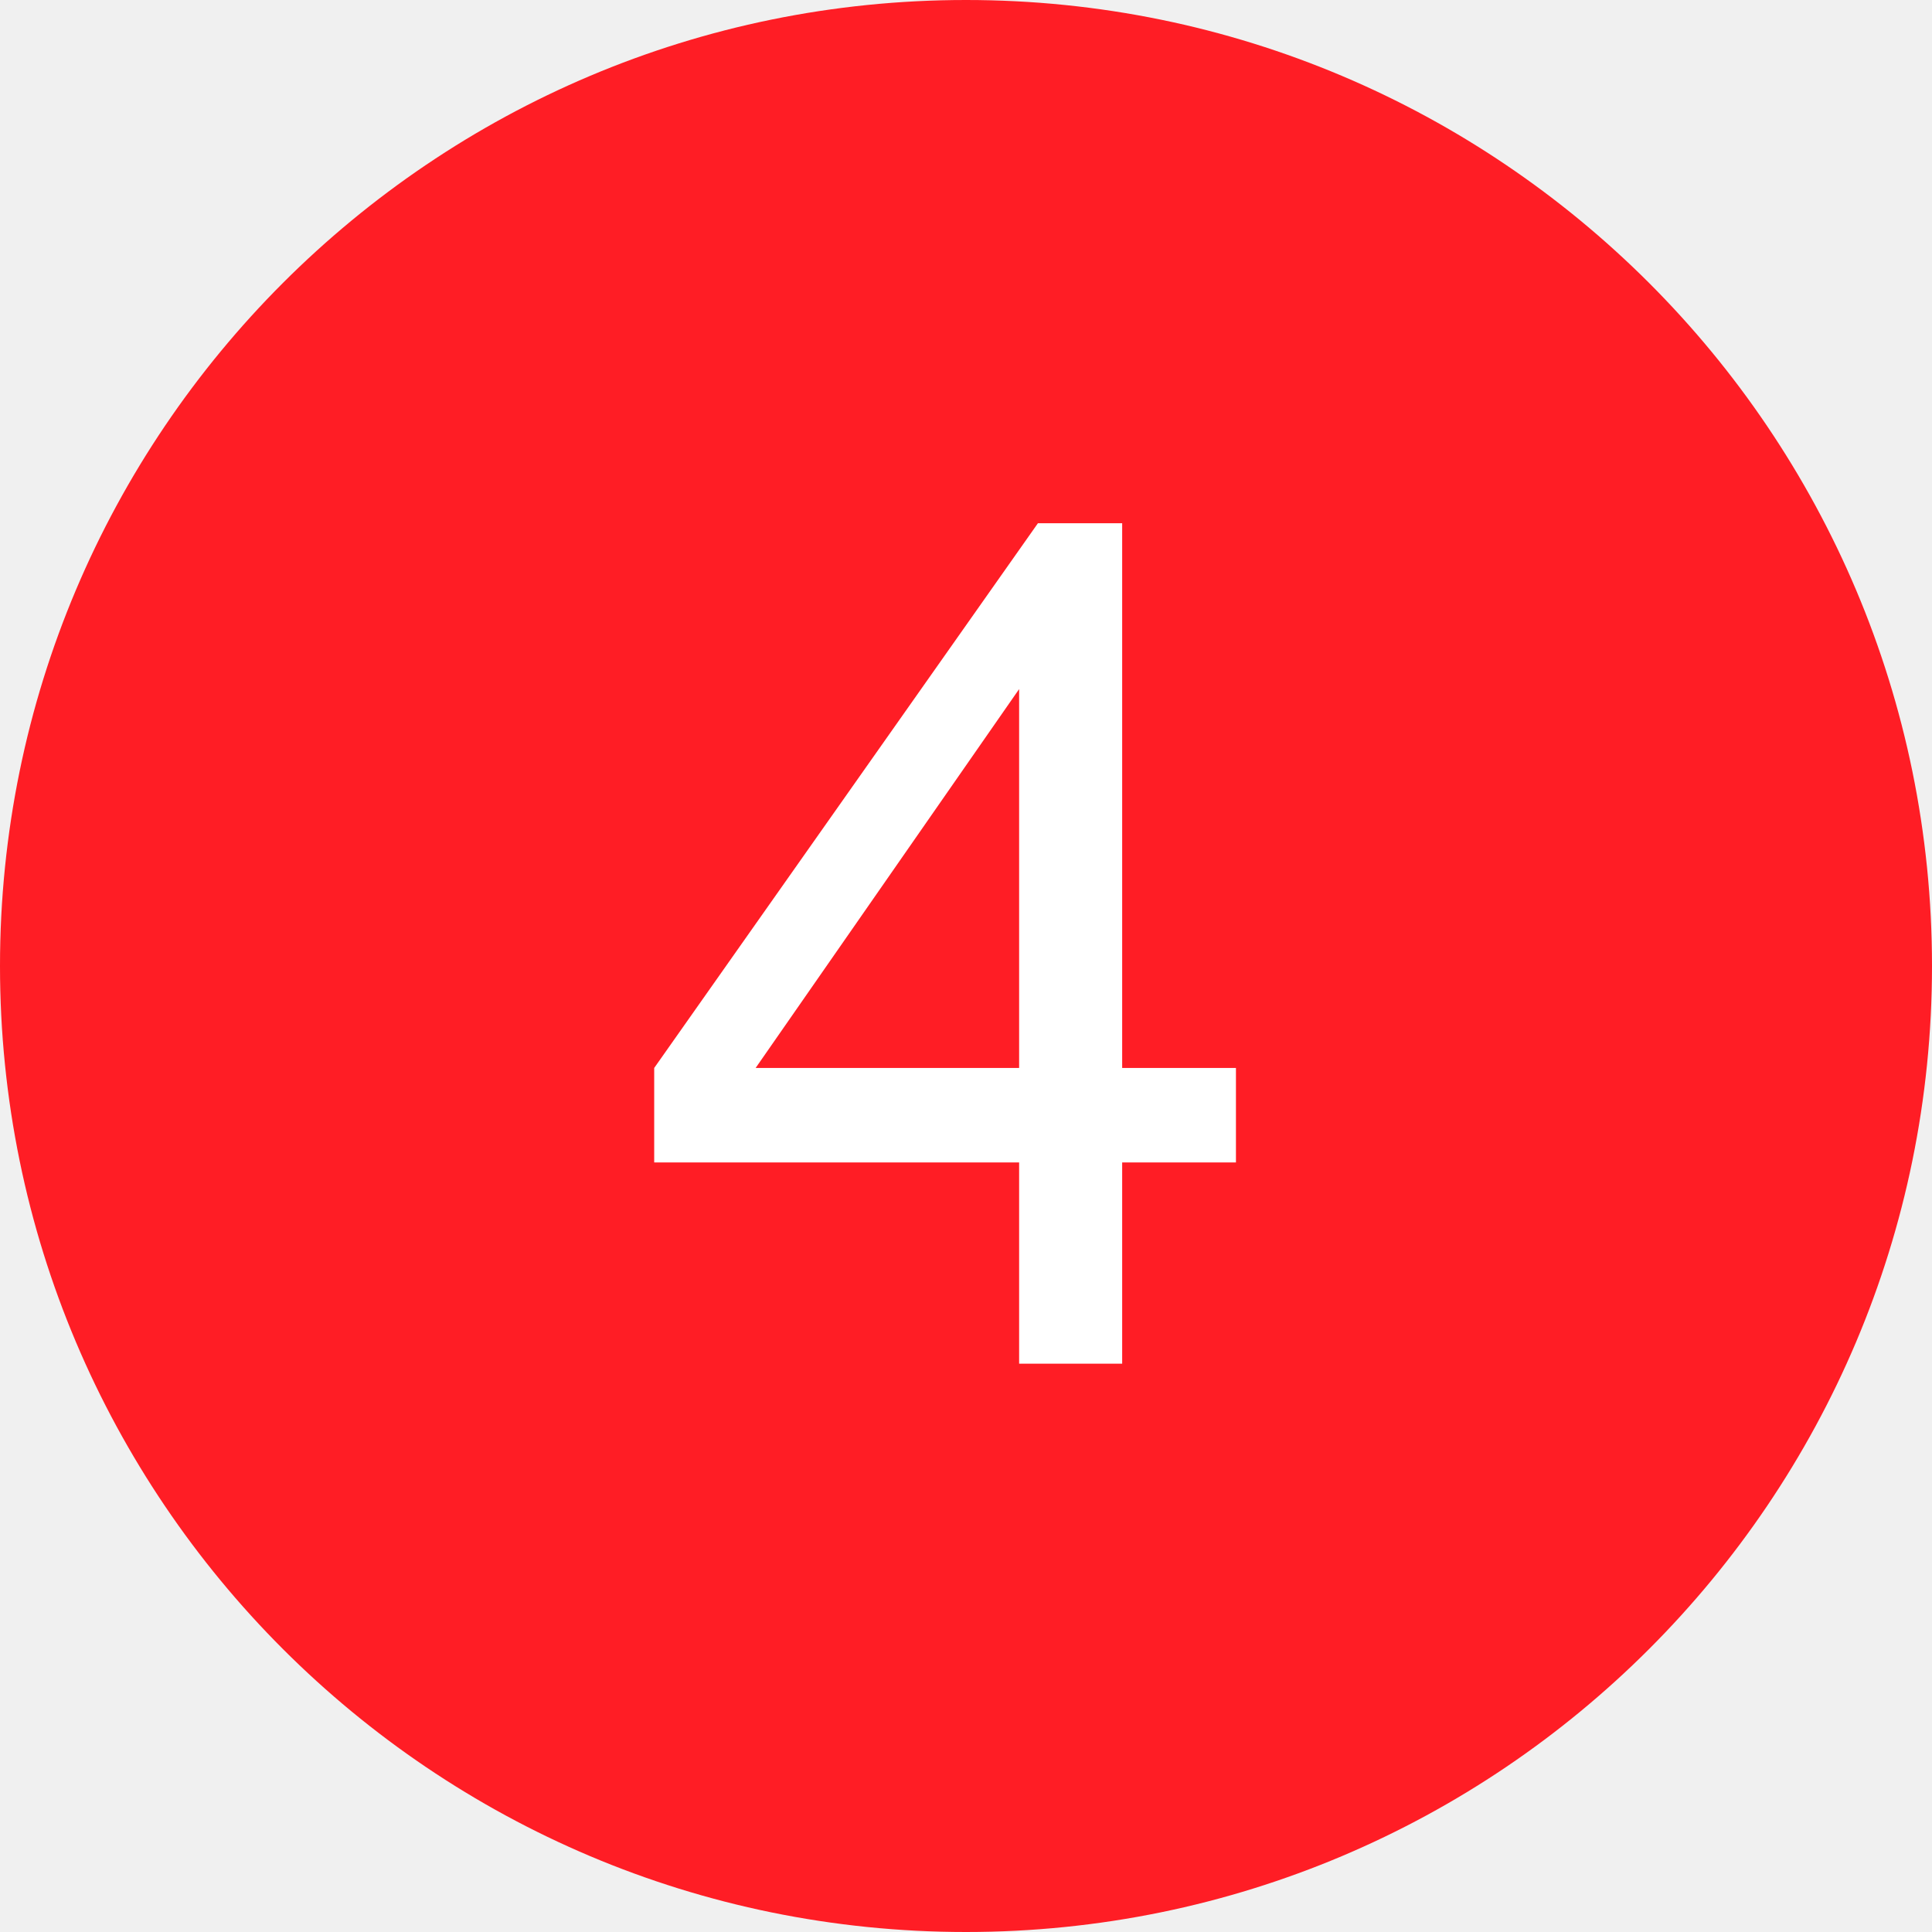
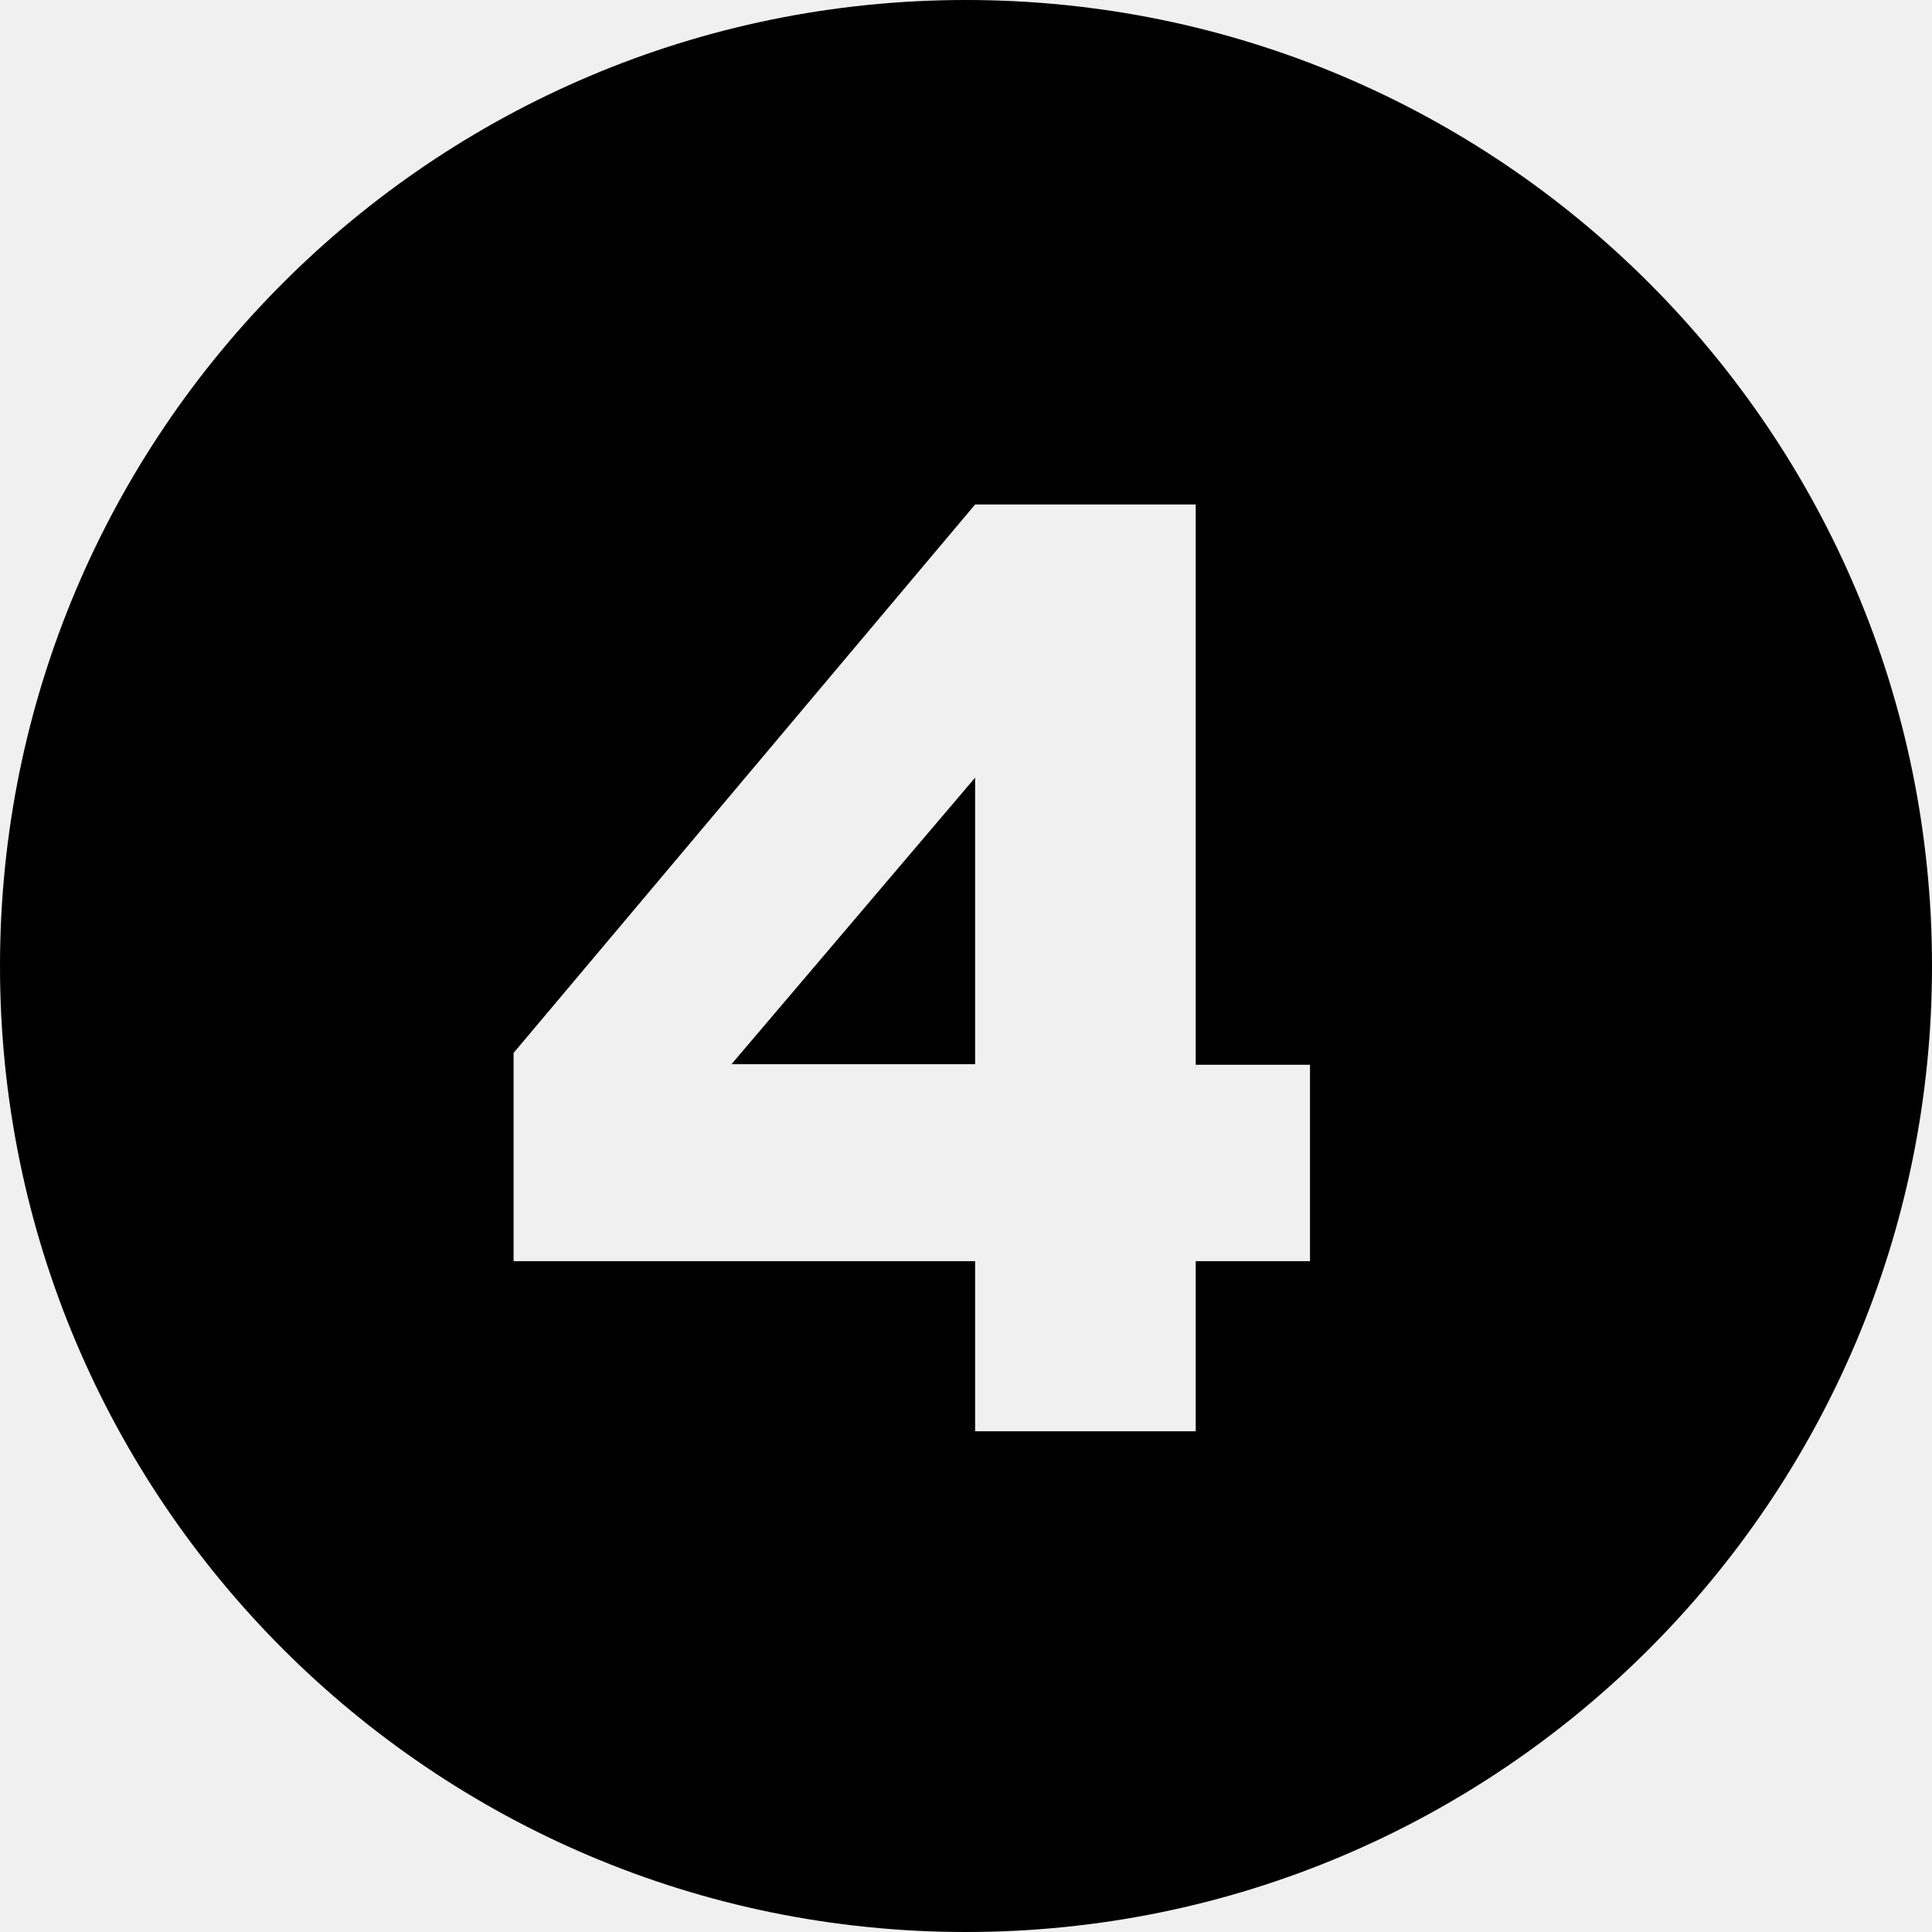
<svg xmlns="http://www.w3.org/2000/svg" id="Layer_1" viewBox="0 0 36 36">
  <defs>
-     <style>.cls-1{fill:#ff1d25;}.cls-1,.cls-2{stroke-width:0px;}.cls-2{fill:#fff;}</style>
+     <style>.cls-1,.cls-2{stroke-width:0px;}.cls-2{fill:none;}</style>
  </defs>
-   <circle class="cls-1" cx="18" cy="18" r="18" />
-   <path class="cls-2" d="m18.99,25.41v-3.75h-6.8v-1.76l7.15-10.15h1.57v10.15h2.12v1.76h-2.12v3.75h-1.92Zm0-5.51v-7.06l-4.91,7.06h4.91Z" />
+   <path class="cls-2" d="m22.28,9.4h-4.11l-8.6,10.22v3.88h8.6v3.17h4.11v-3.17h2.13v-3.66h-2.13v-10.44Zm-4.11,10.44h-4.54l4.54-5.34v5.34Z" />
+   <path class="cls-1" d="m18,0C8.06,0,0,8.06,0,18s8.06,18,18,18,18-8.06,18-18S27.94,0,18,0Zm6.41,23.5h-2.13v3.17h-4.11v-3.17h-8.6v-3.88l8.6-10.22h4.11v10.44h2.13v3.66Z" />
+   <polygon class="cls-1" points="18.17 19.83 18.17 14.49 13.63 19.83 18.17 19.83" />
</svg>
